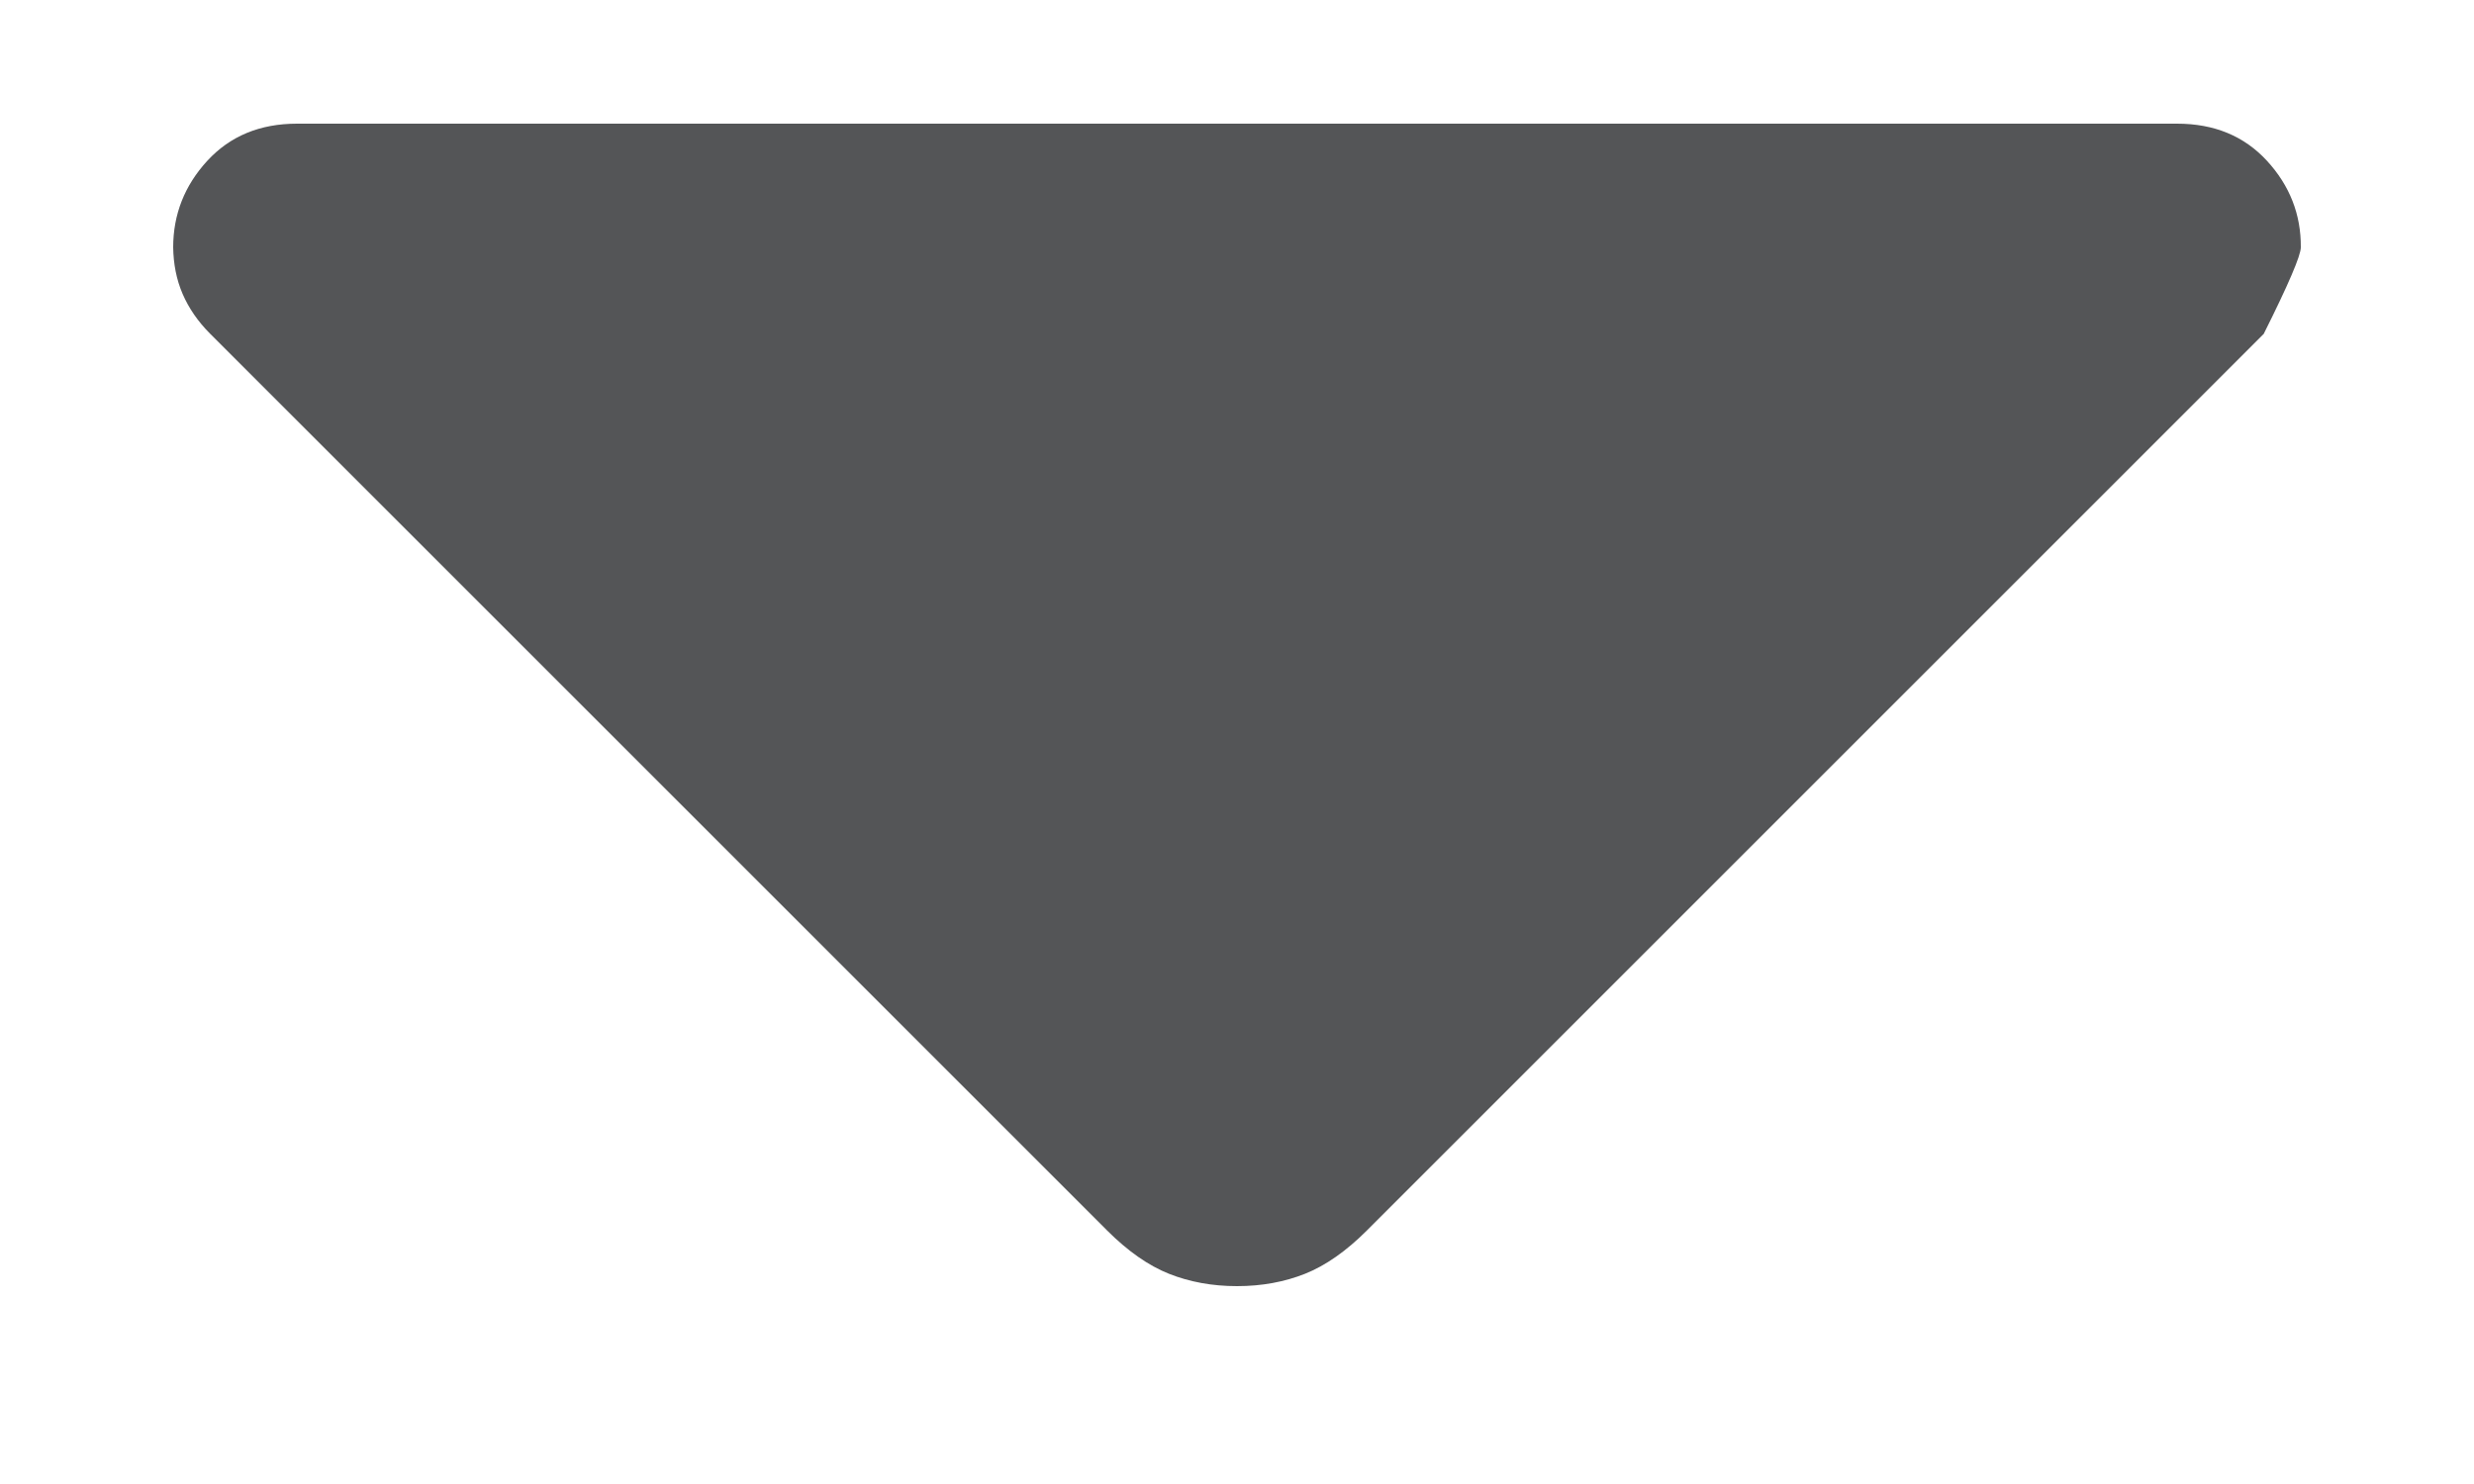
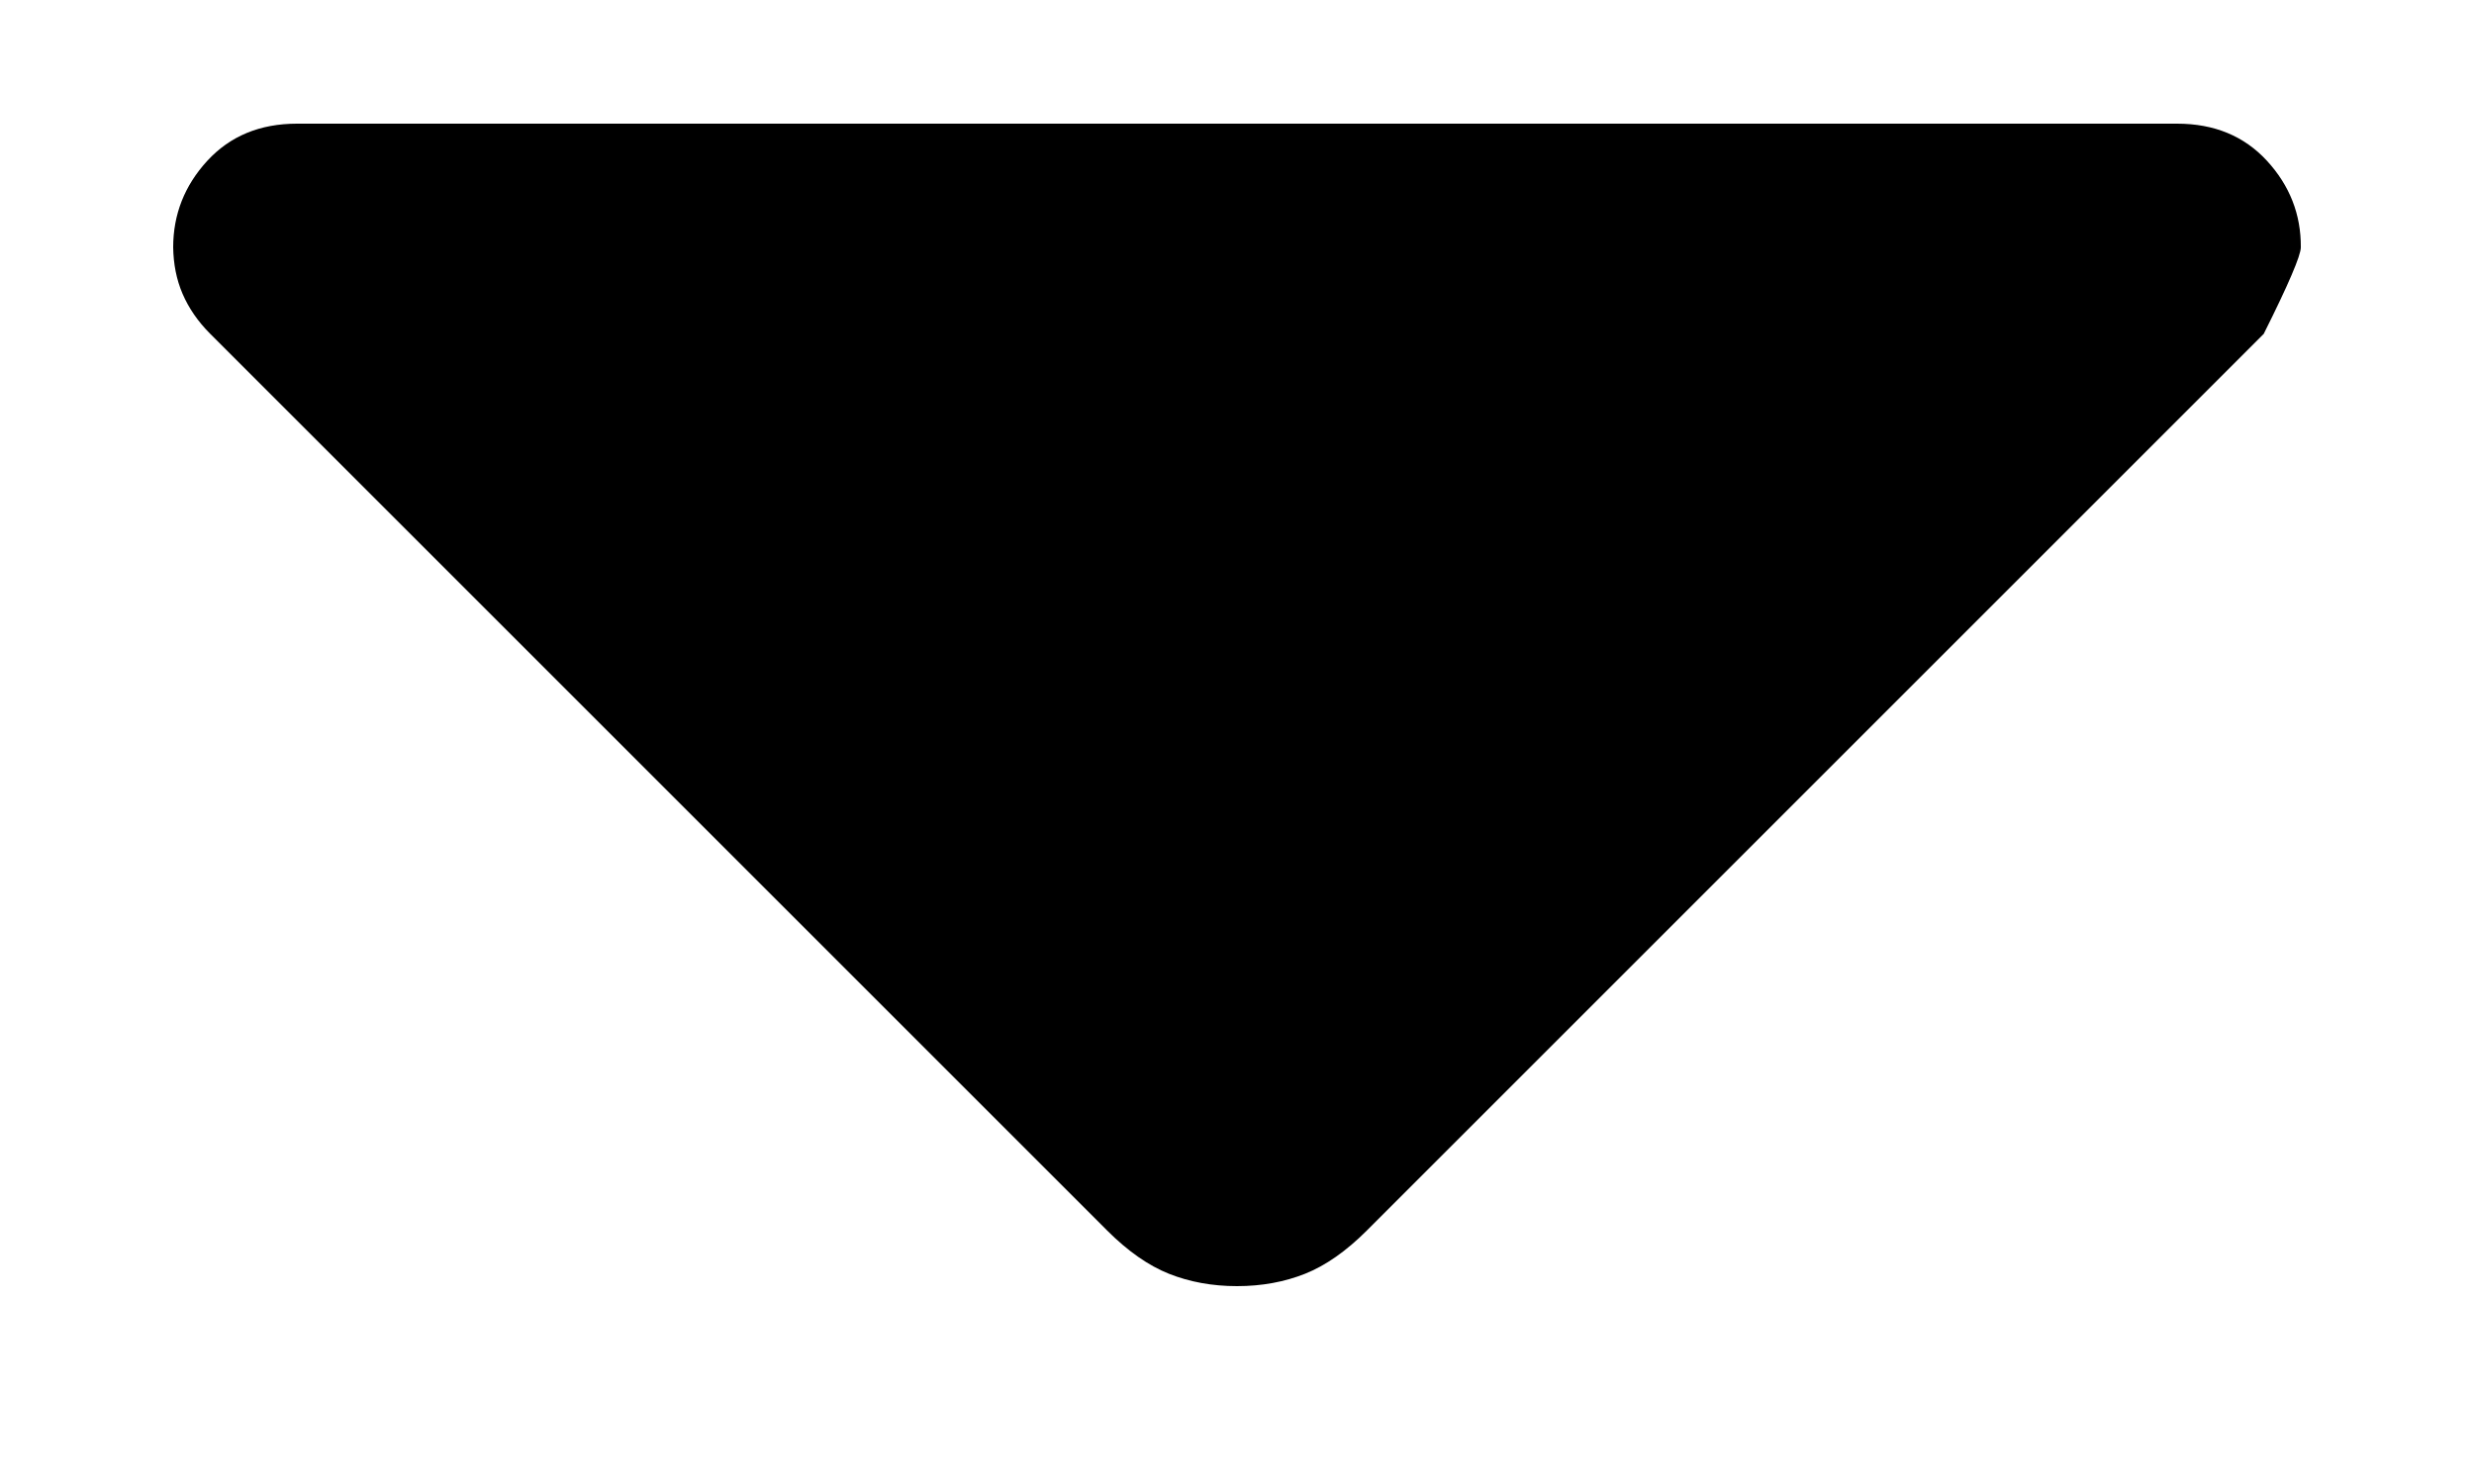
- <svg xmlns="http://www.w3.org/2000/svg" width="10" height="6" viewBox="0 0 10 6" fill="none">
-   <path d="M4.475 4.975L0.85 1.35C0.8 1.3 0.763 1.246 0.738 1.188C0.713 1.13 0.701 1.067 0.7 1C0.7 0.867 0.746 0.75 0.838 0.65C0.93 0.55 1.051 0.5 1.2 0.5H8.8C8.95 0.5 9.071 0.55 9.163 0.65C9.255 0.75 9.301 0.867 9.3 1C9.3 1.033 9.25 1.15 9.15 1.35L5.525 4.975C5.442 5.058 5.358 5.117 5.275 5.15C5.192 5.183 5.1 5.2 5 5.2C4.9 5.2 4.808 5.183 4.725 5.15C4.642 5.117 4.558 5.058 4.475 4.975Z" fill="#545557" />
+ <svg xmlns="http://www.w3.org/2000/svg" width="10" height="6" viewBox="0 0 10 6" fill="currentColor">
+   <path d="M4.475 4.975L0.85 1.35C0.8 1.3 0.763 1.246 0.738 1.188C0.713 1.13 0.701 1.067 0.7 1C0.7 0.867 0.746 0.75 0.838 0.65C0.93 0.55 1.051 0.5 1.2 0.5H8.8C8.95 0.5 9.071 0.55 9.163 0.65C9.255 0.75 9.301 0.867 9.3 1C9.3 1.033 9.25 1.15 9.15 1.35L5.525 4.975C5.442 5.058 5.358 5.117 5.275 5.15C5.192 5.183 5.1 5.2 5 5.2C4.9 5.2 4.808 5.183 4.725 5.15C4.642 5.117 4.558 5.058 4.475 4.975Z" />
</svg>
